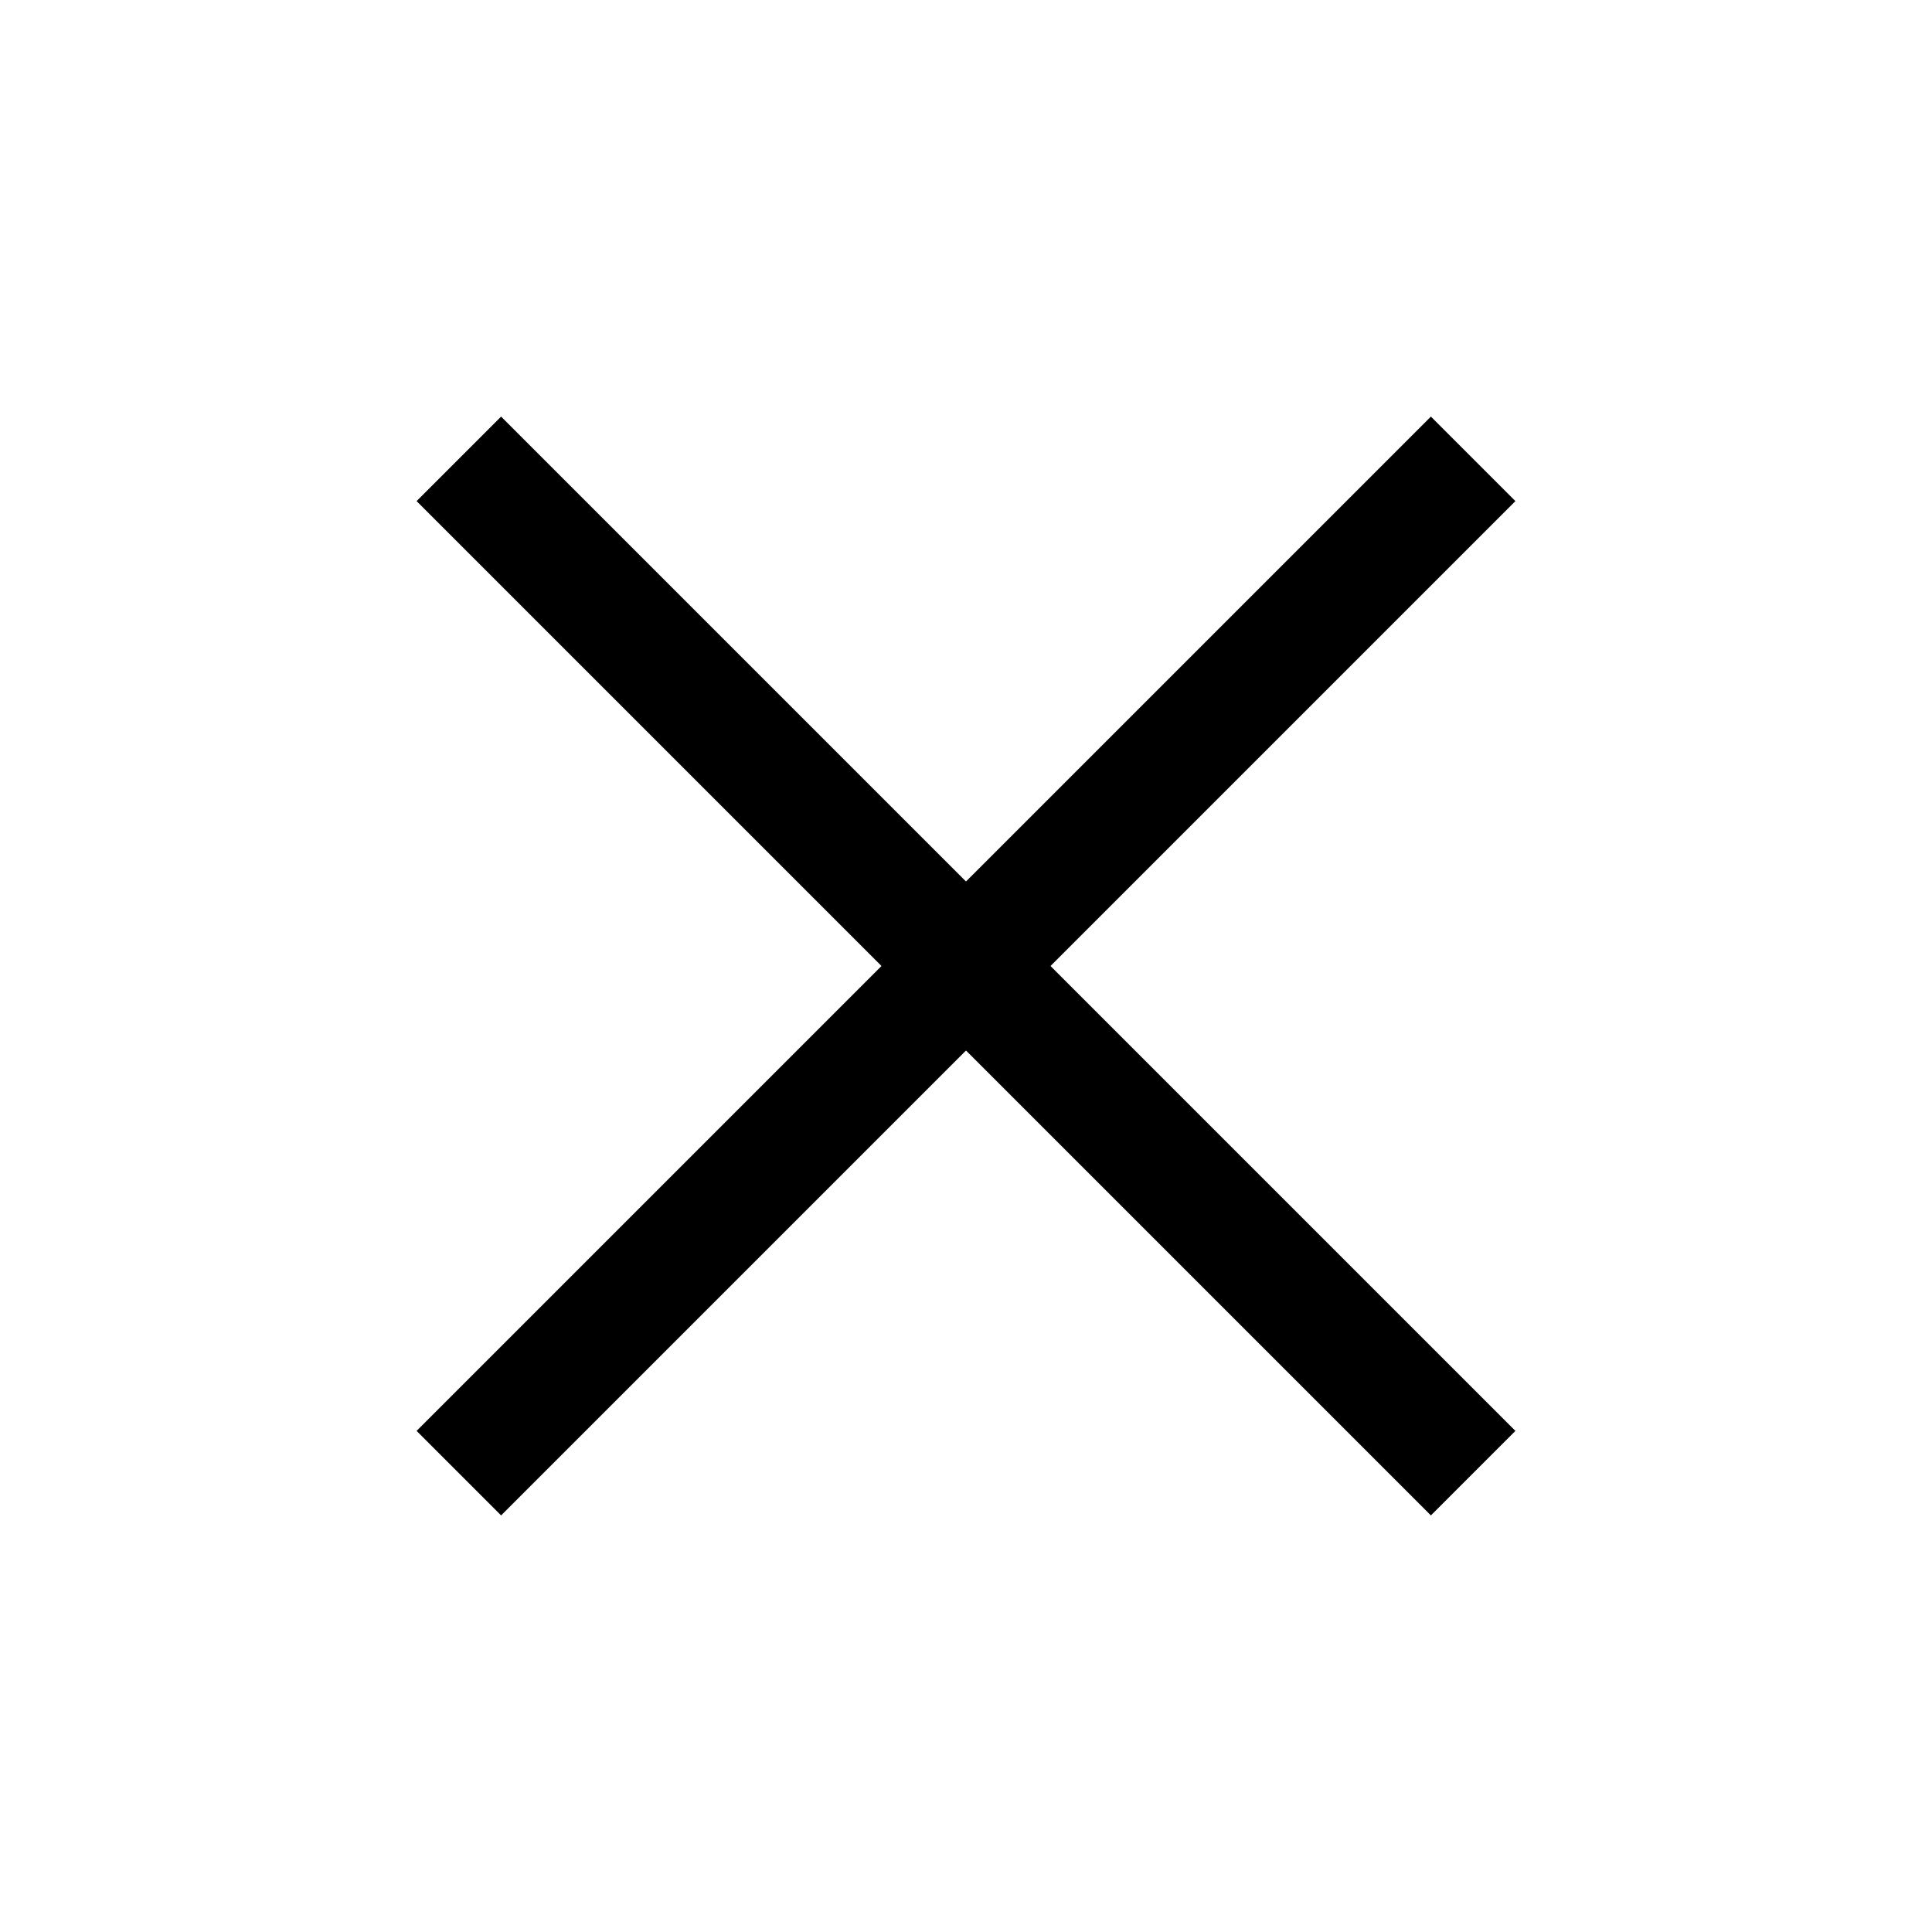
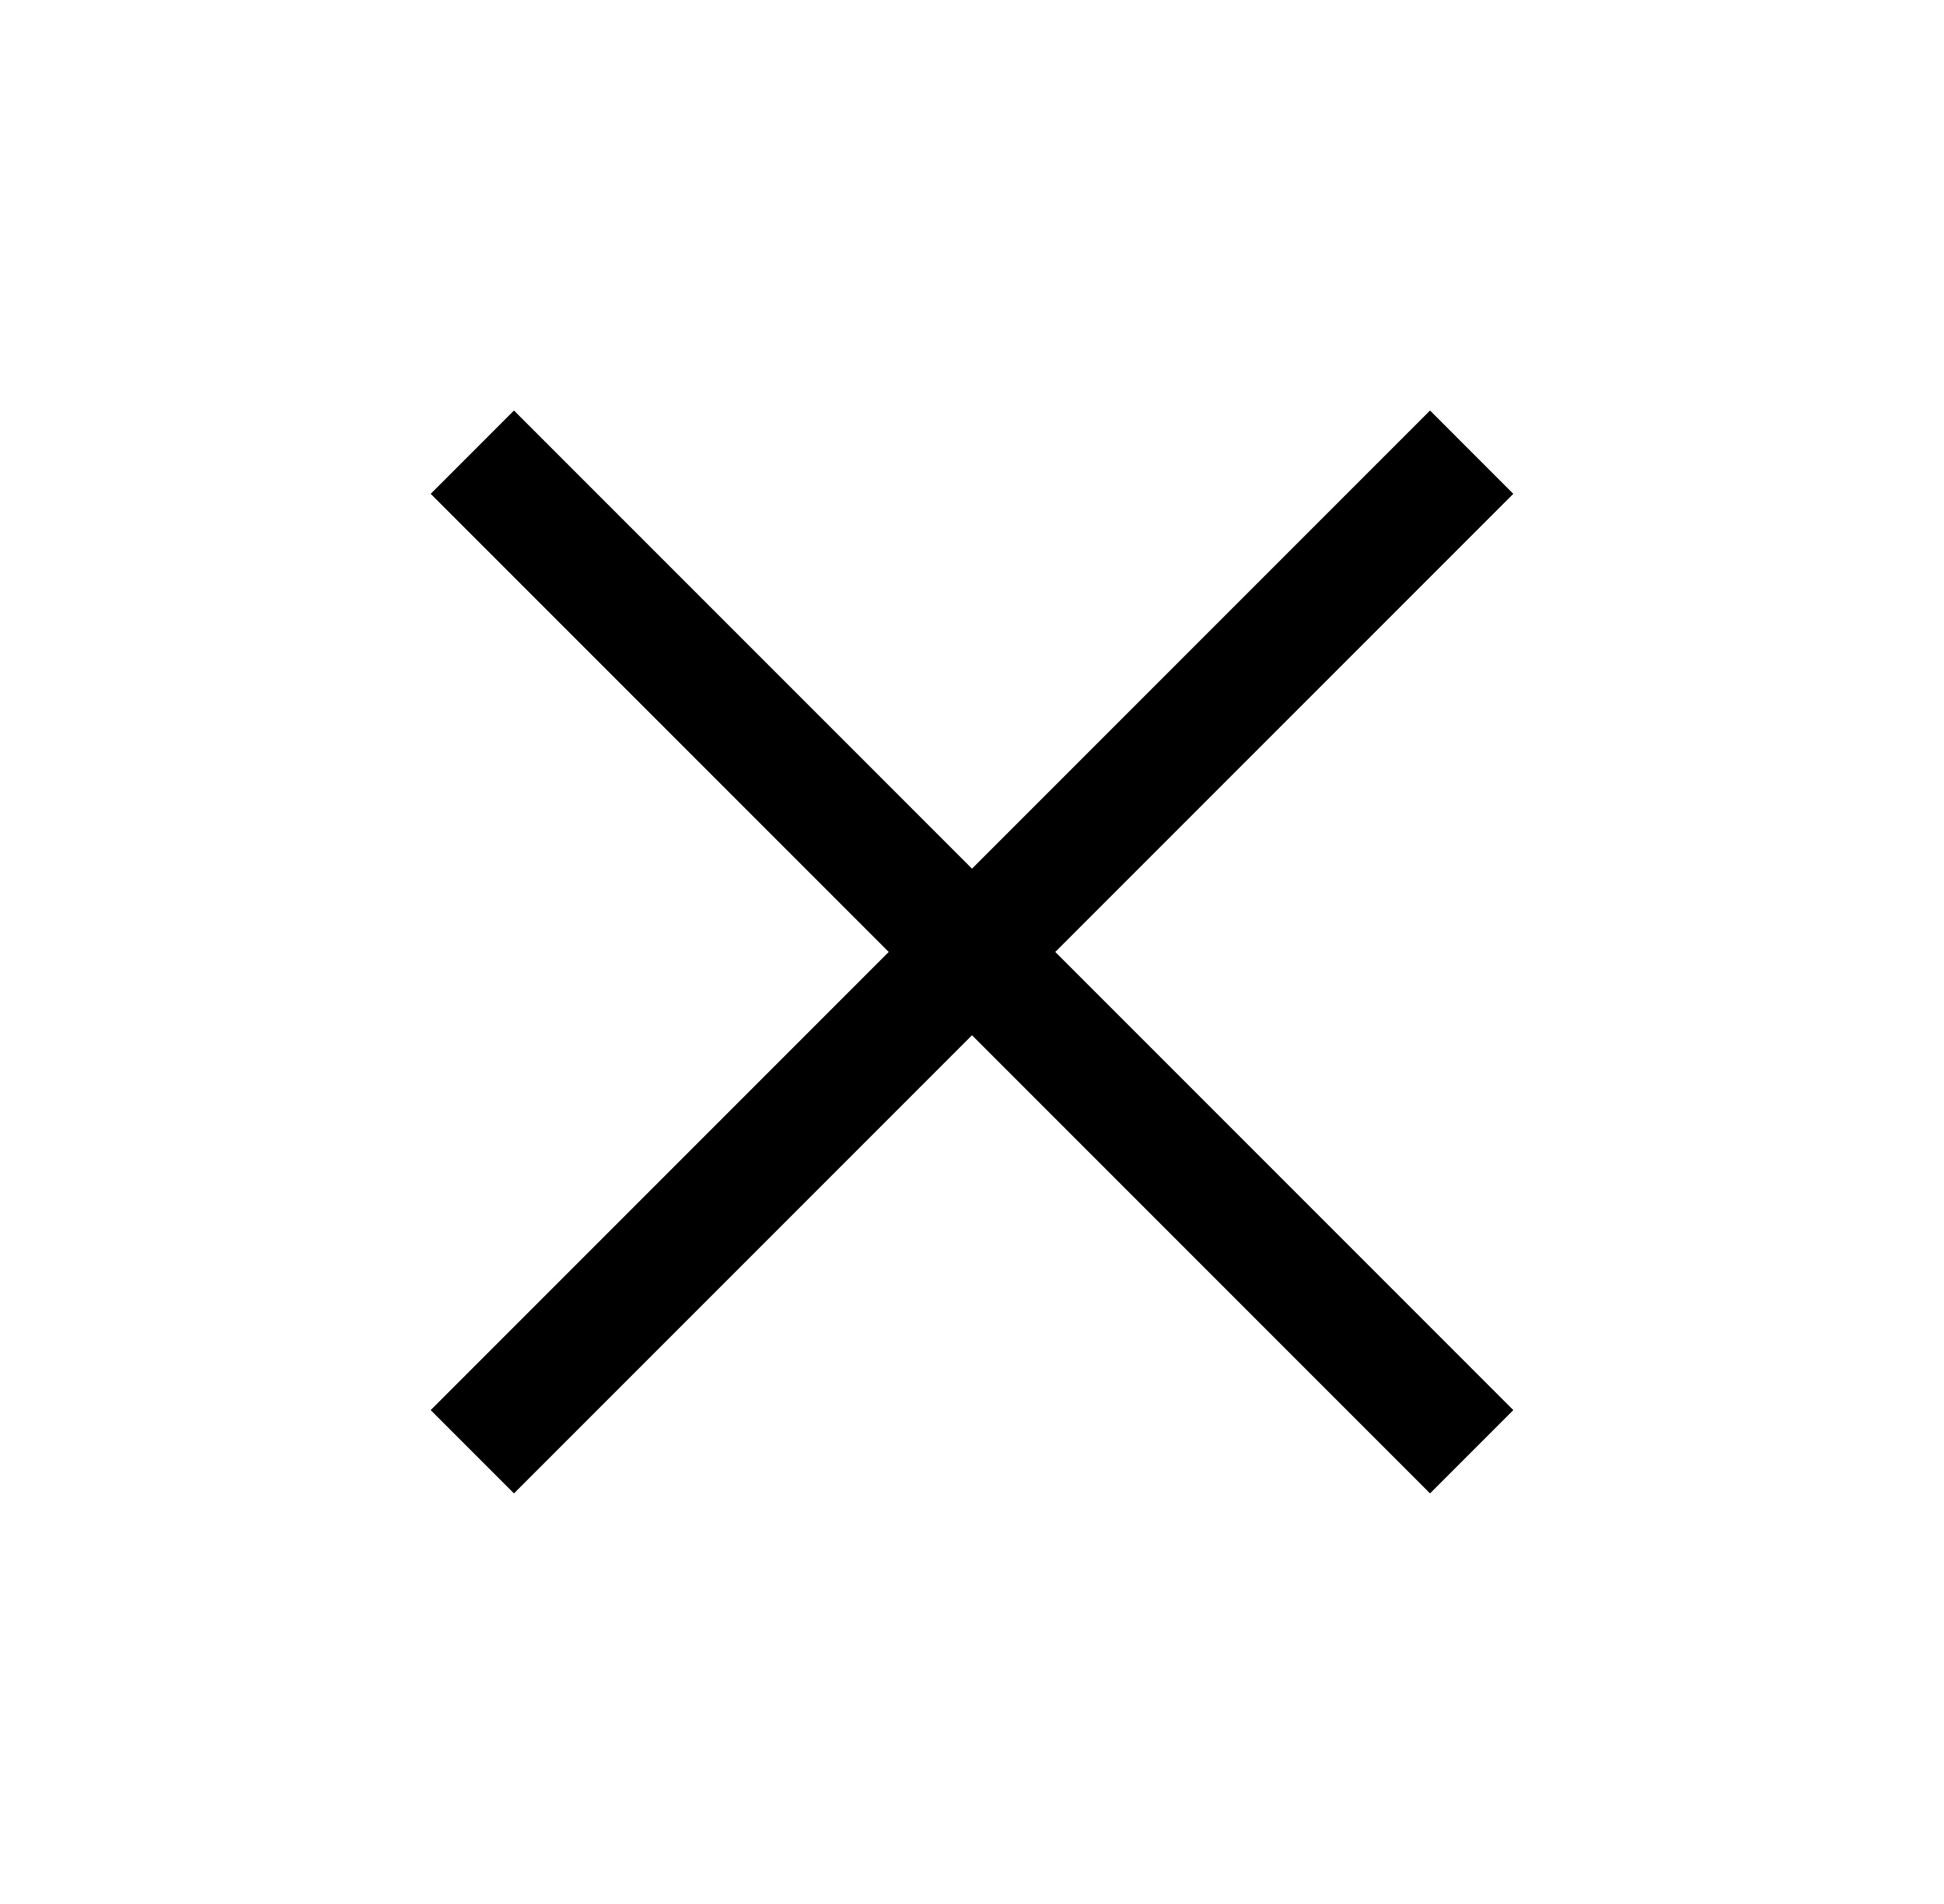
- <svg xmlns="http://www.w3.org/2000/svg" height="48" viewBox="0 96 960 960" width="48">
+ <svg xmlns="http://www.w3.org/2000/svg" height="47" viewBox="0 96 960 960" width="48">
  <path d="m249 849-42-42 231-231-231-231 42-42 231 231 231-231 42 42-231 231 231 231-42 42-231-231-231 231Z" />
</svg>
